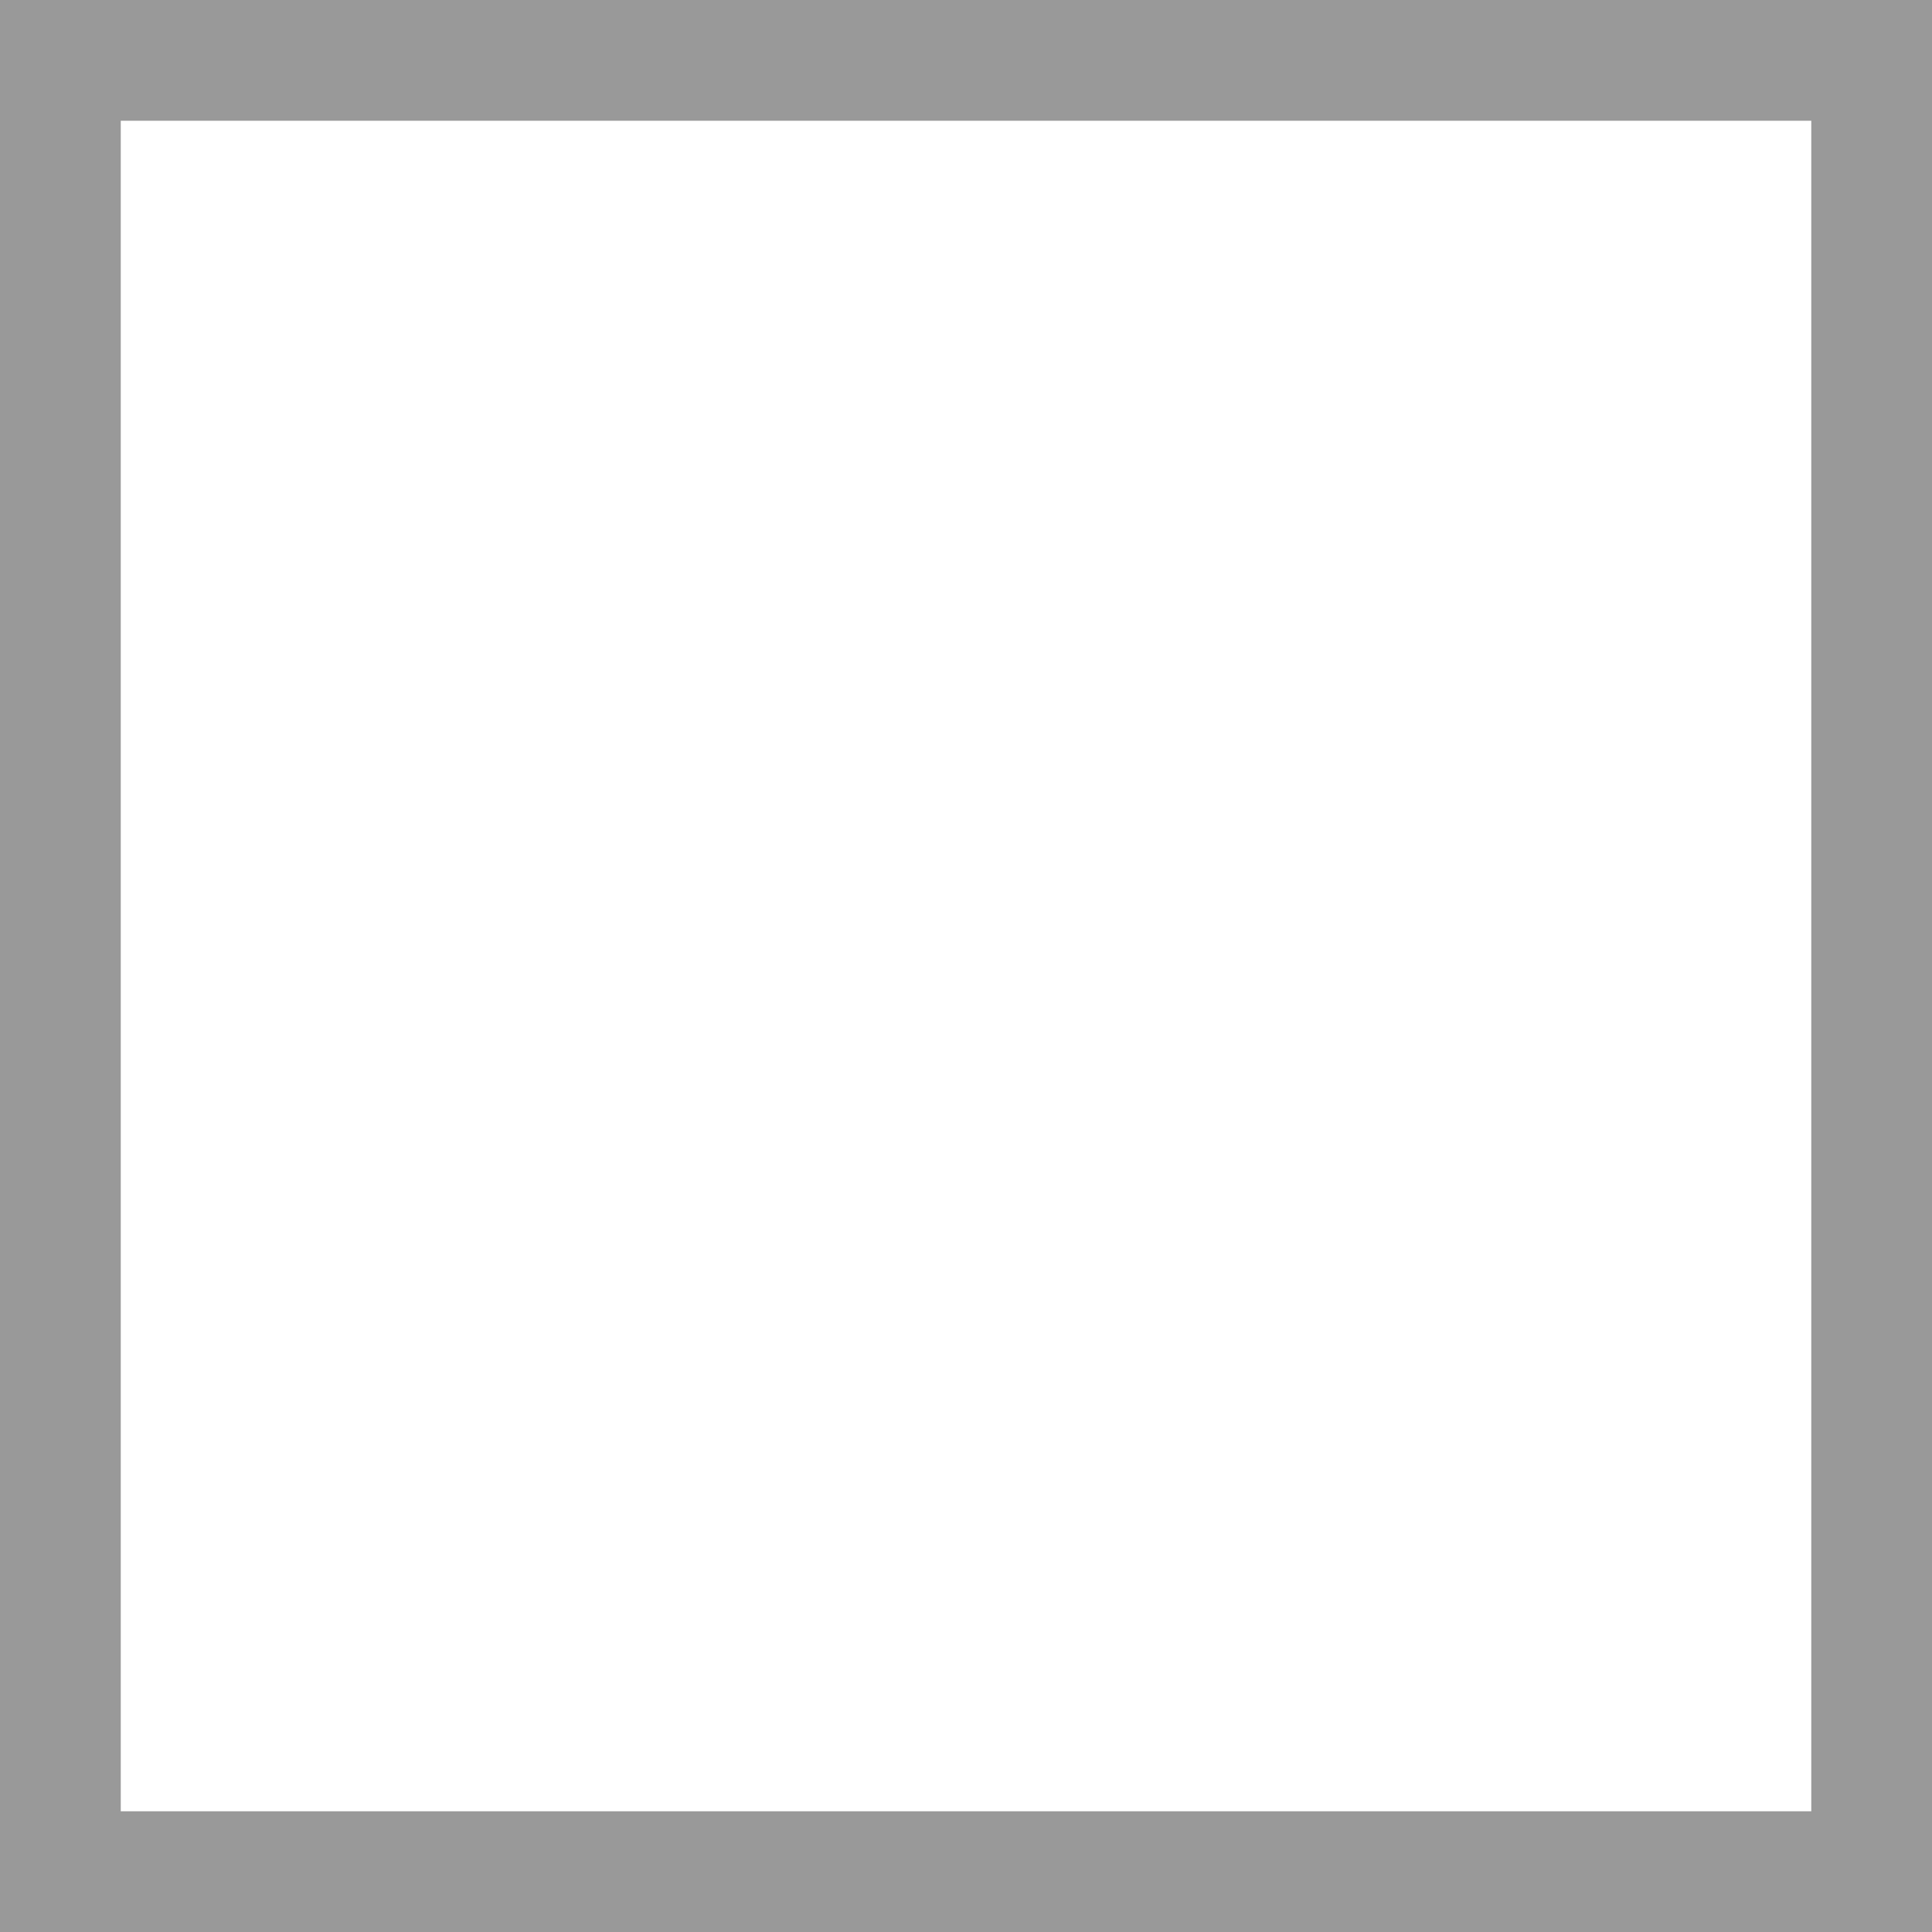
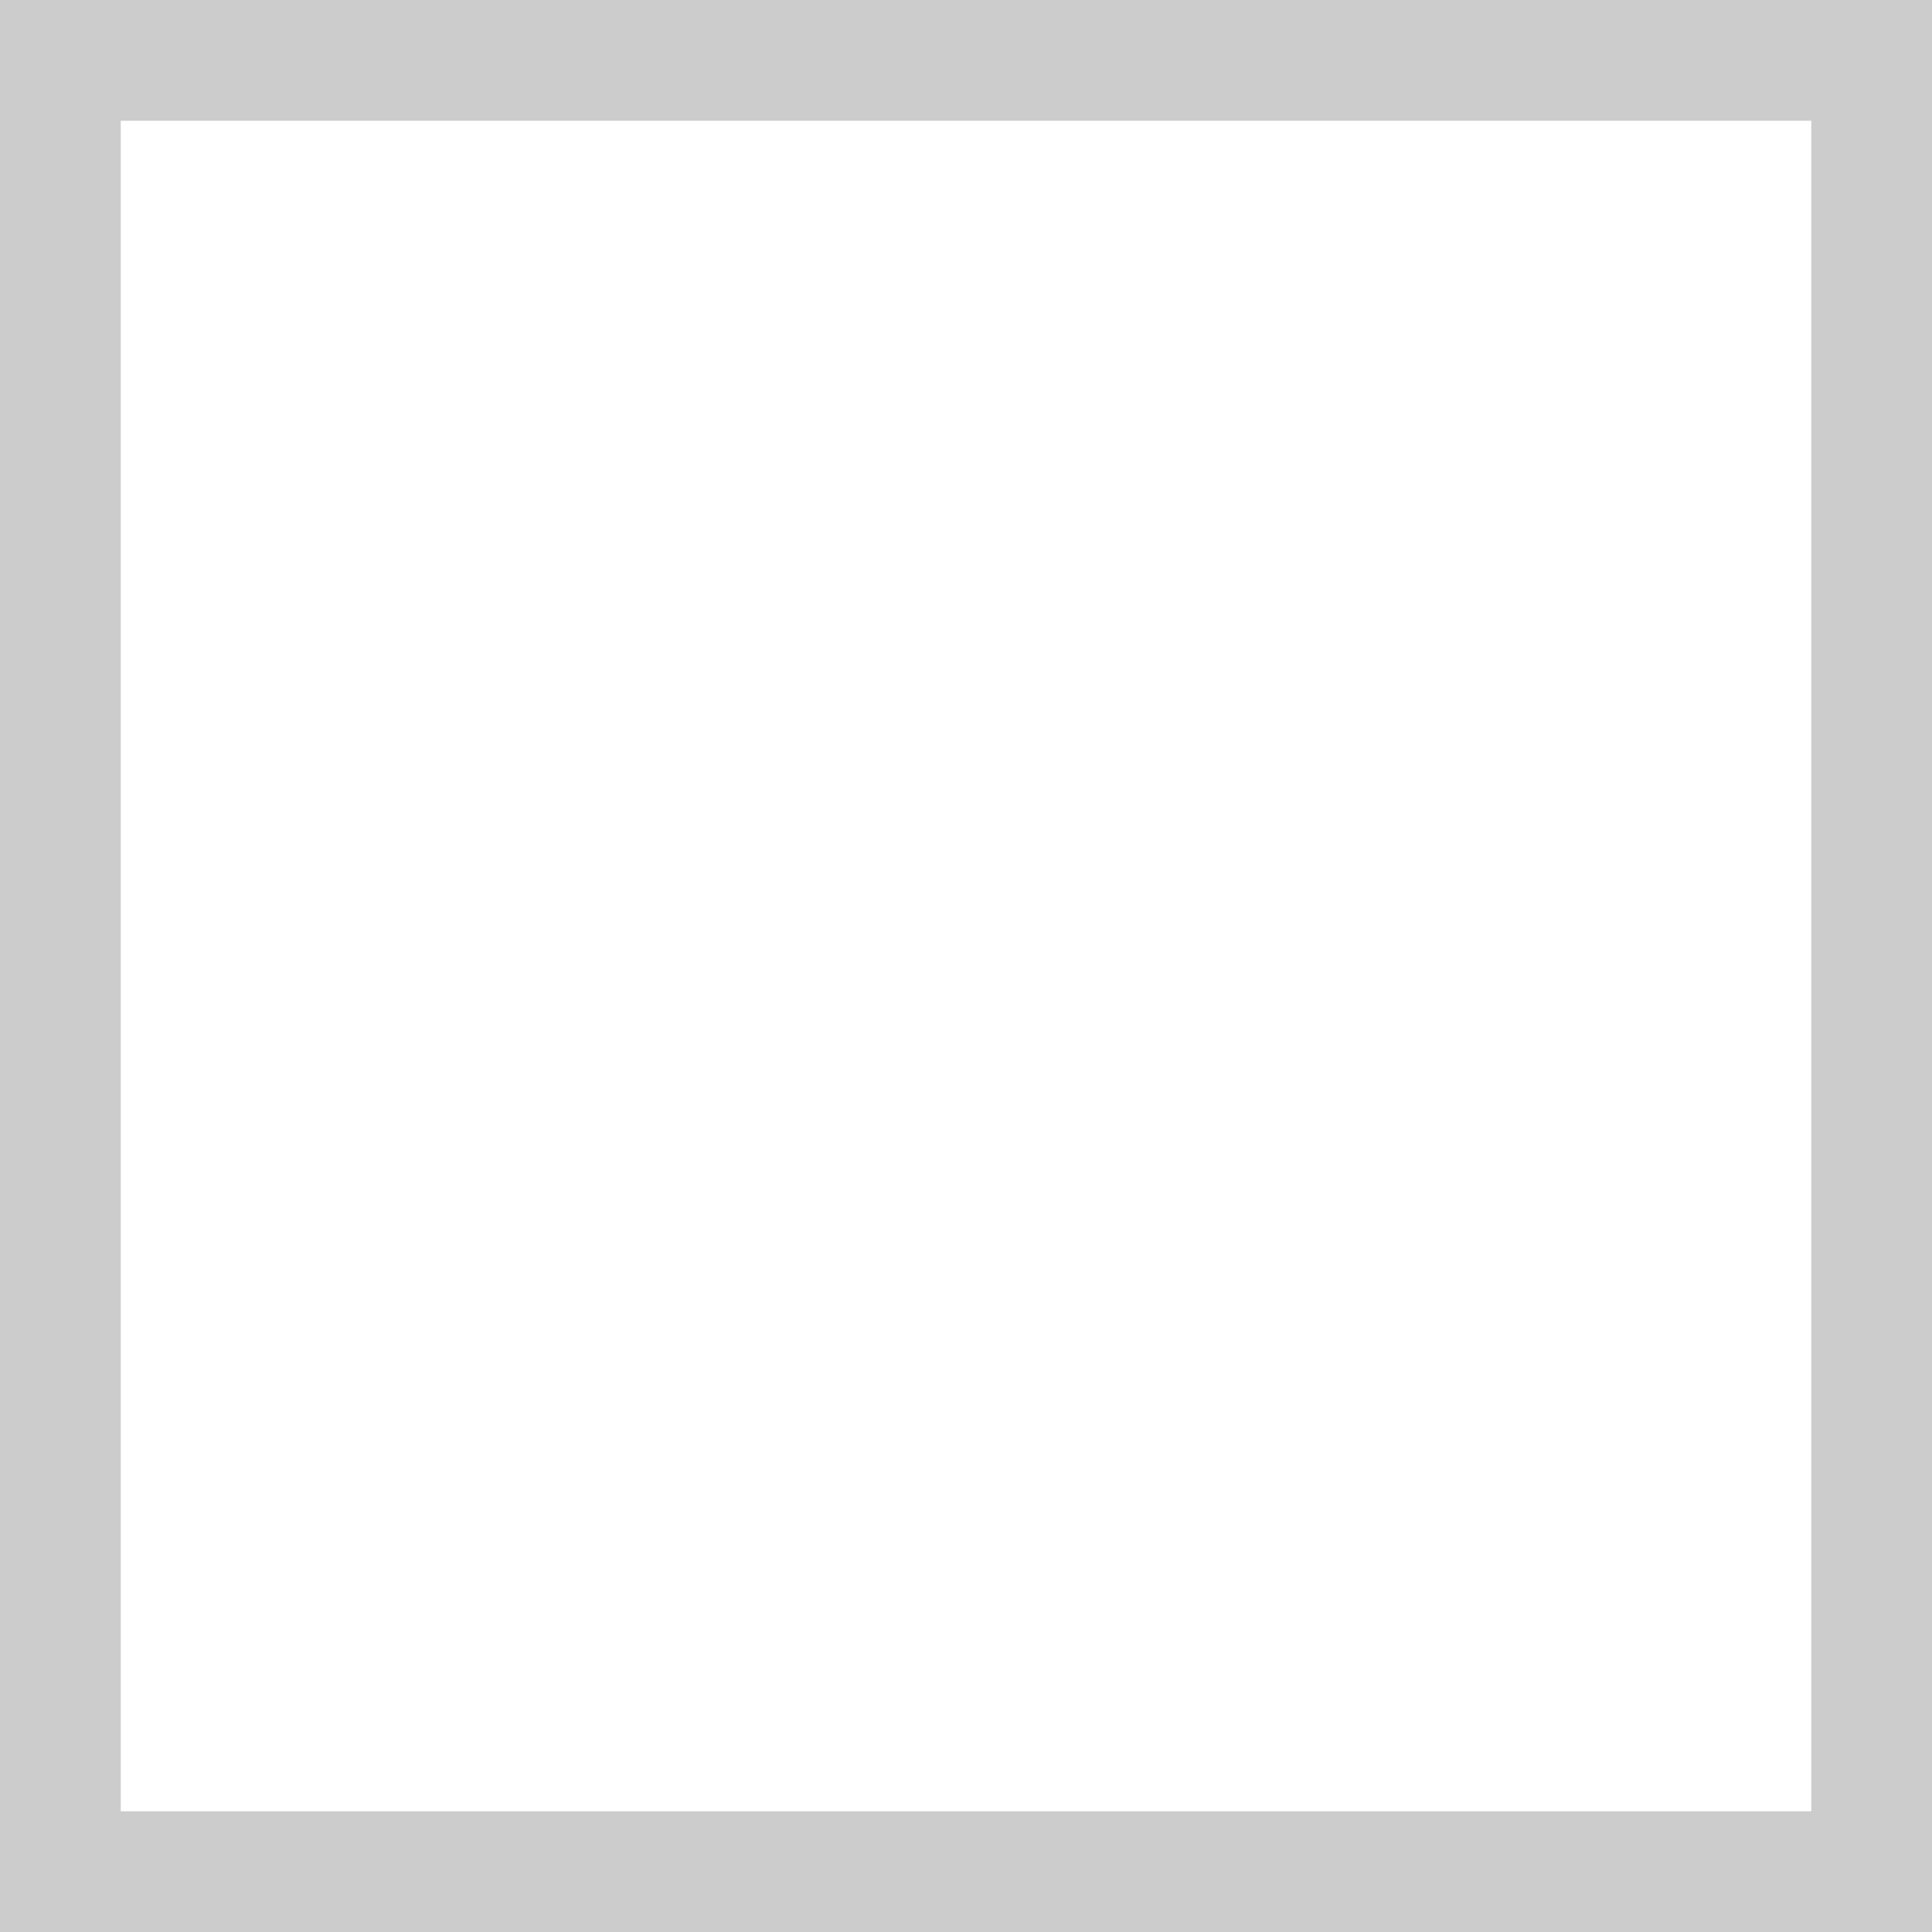
<svg xmlns="http://www.w3.org/2000/svg" width="64" height="64" viewBox="0 0 16.933 16.933" version="1.1" id="svg5">
  <defs id="defs2" />
  <g id="layer1">
-     <path id="path2130" style="fill:#000000;fill-opacity:0.4;fill-rule:evenodd;stroke-width:12;stroke-linecap:round;stroke-linejoin:round;paint-order:stroke fill markers" d="M 0 0 L 0 64 L 64 64 L 64 0 L 0 0 z M 4 4 L 60 4 L 60 60 L 4 60 L 4 4 z " transform="scale(0.2645833)" />
+     <path id="path2130" style="fill:#000000;fill-opacity:0.2;fill-rule:evenodd;stroke-width:12;stroke-linecap:round;stroke-linejoin:round;paint-order:stroke fill markers" d="M 0 0 L 0 64 L 64 64 L 64 0 L 0 0 z M 4 4 L 60 4 L 60 60 L 4 60 L 4 4 z " transform="scale(0.2645833)" />
  </g>
</svg>
